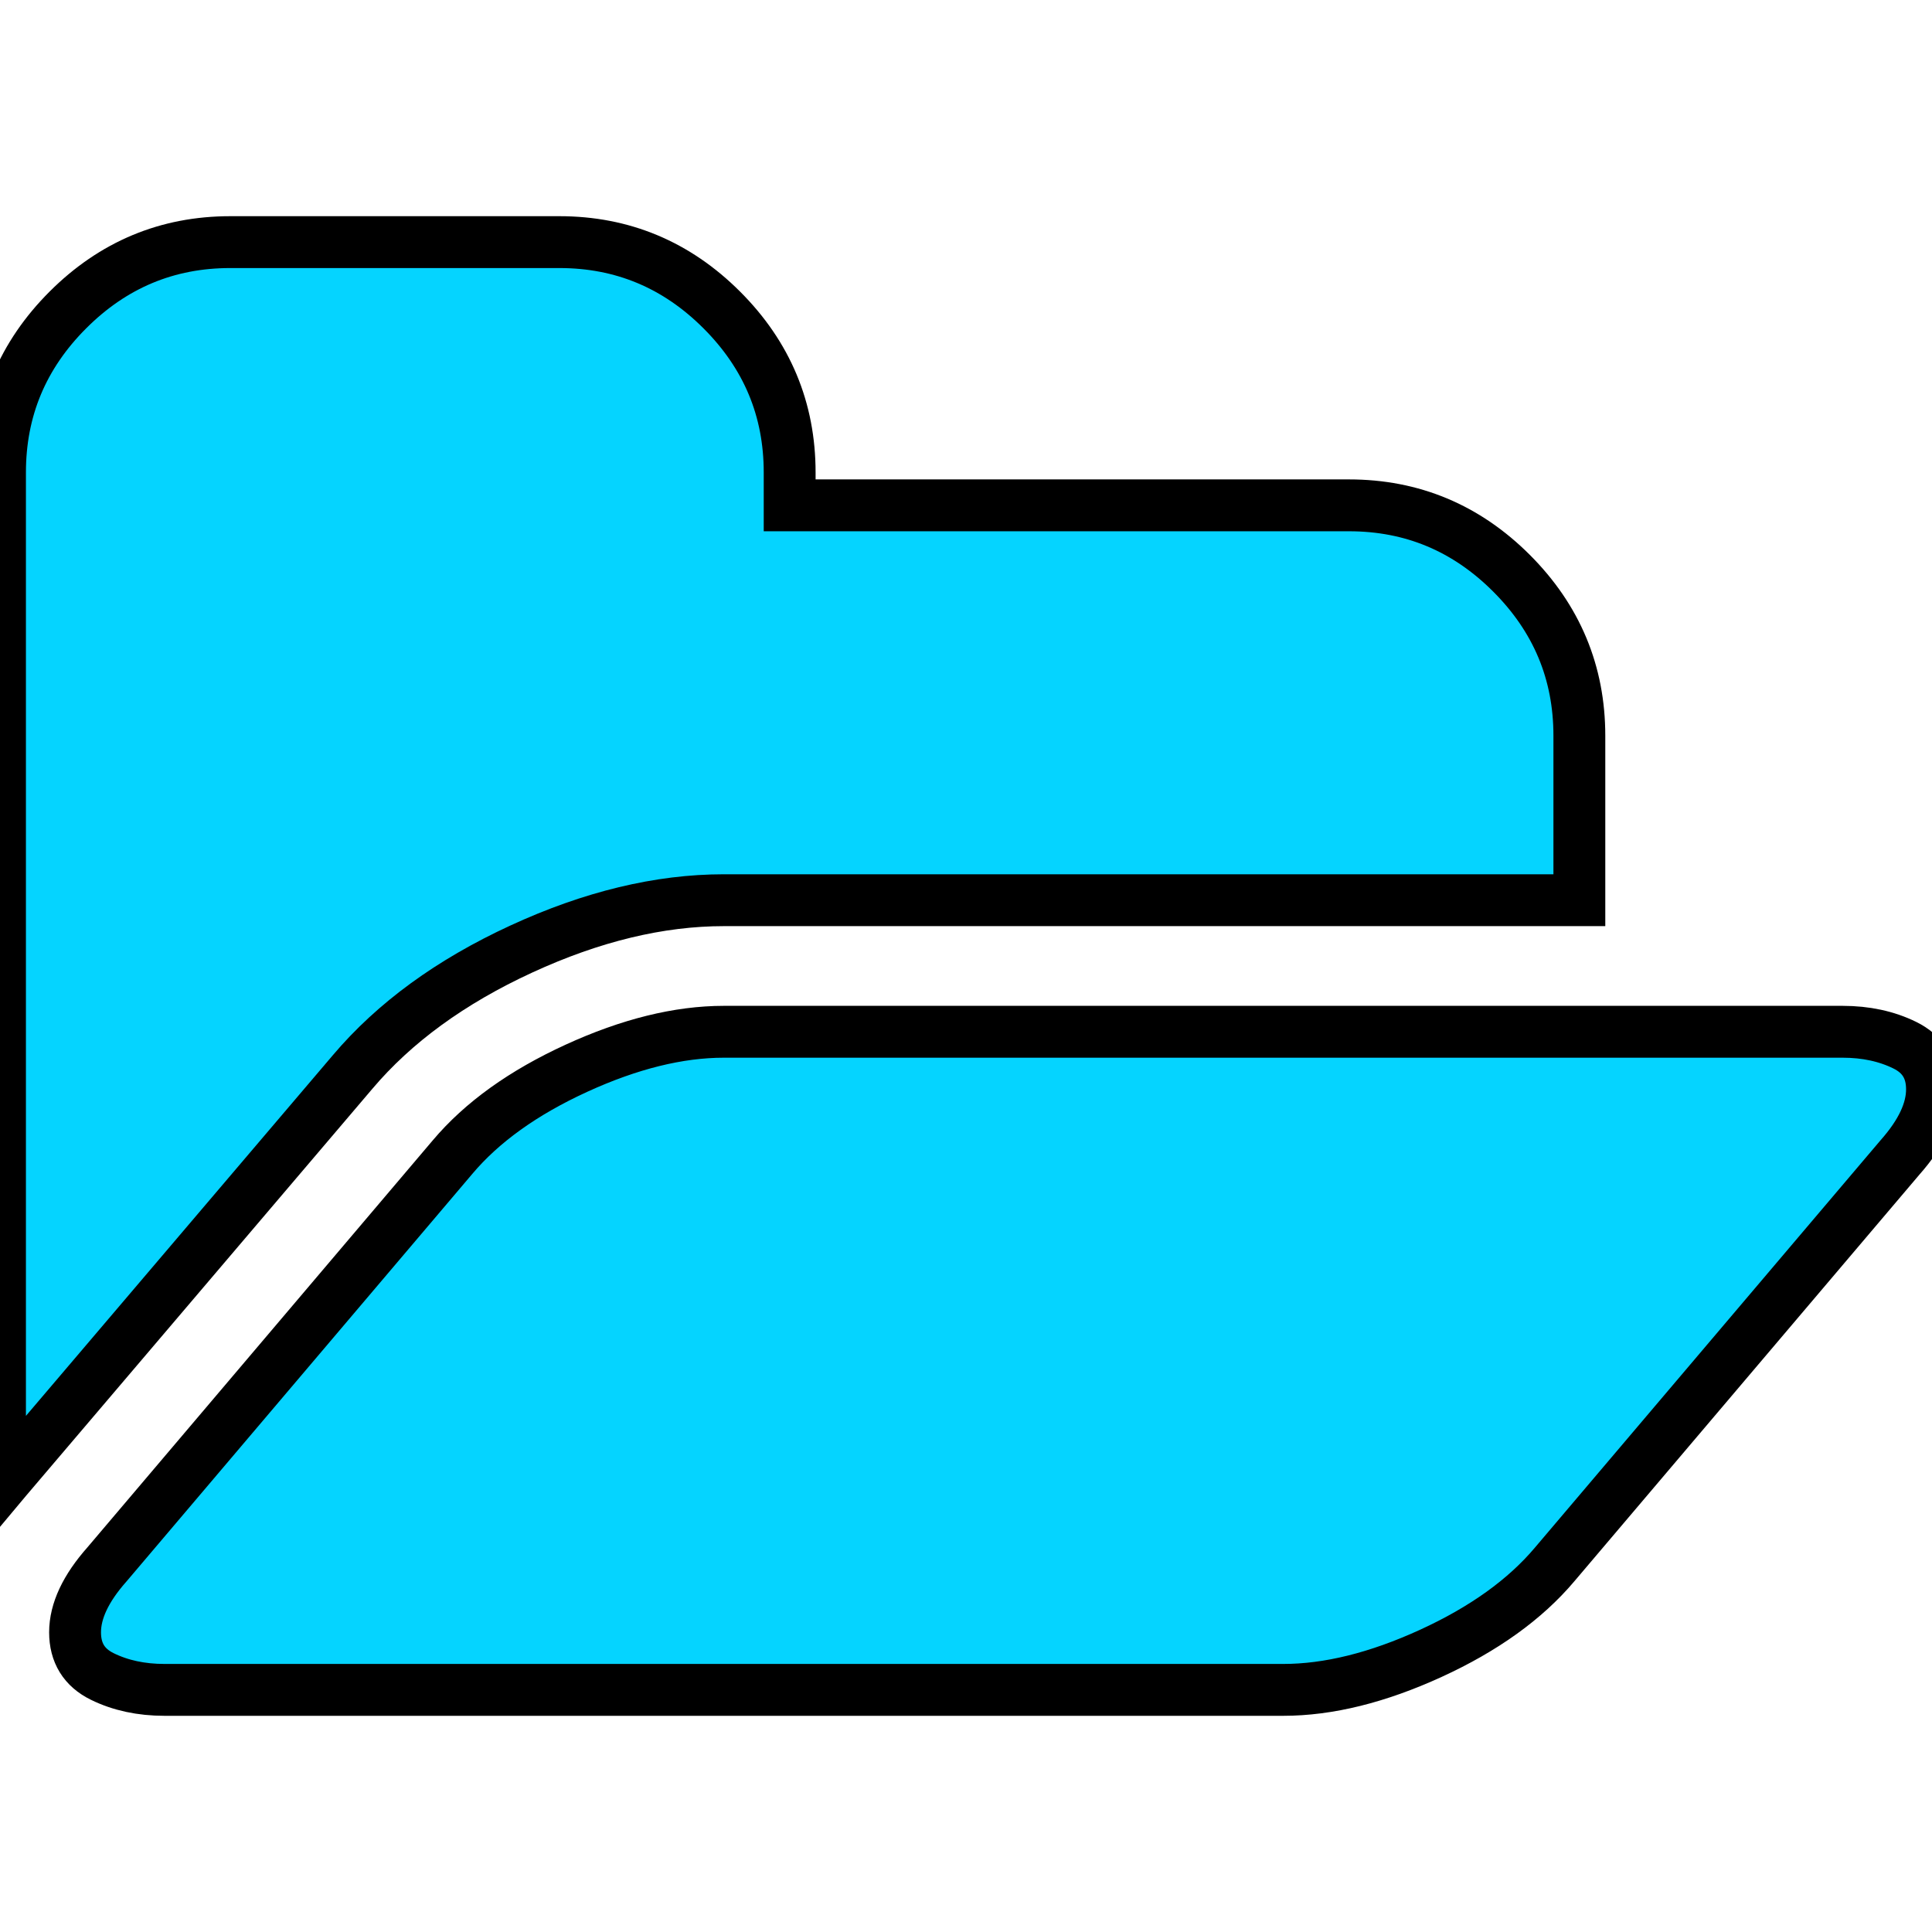
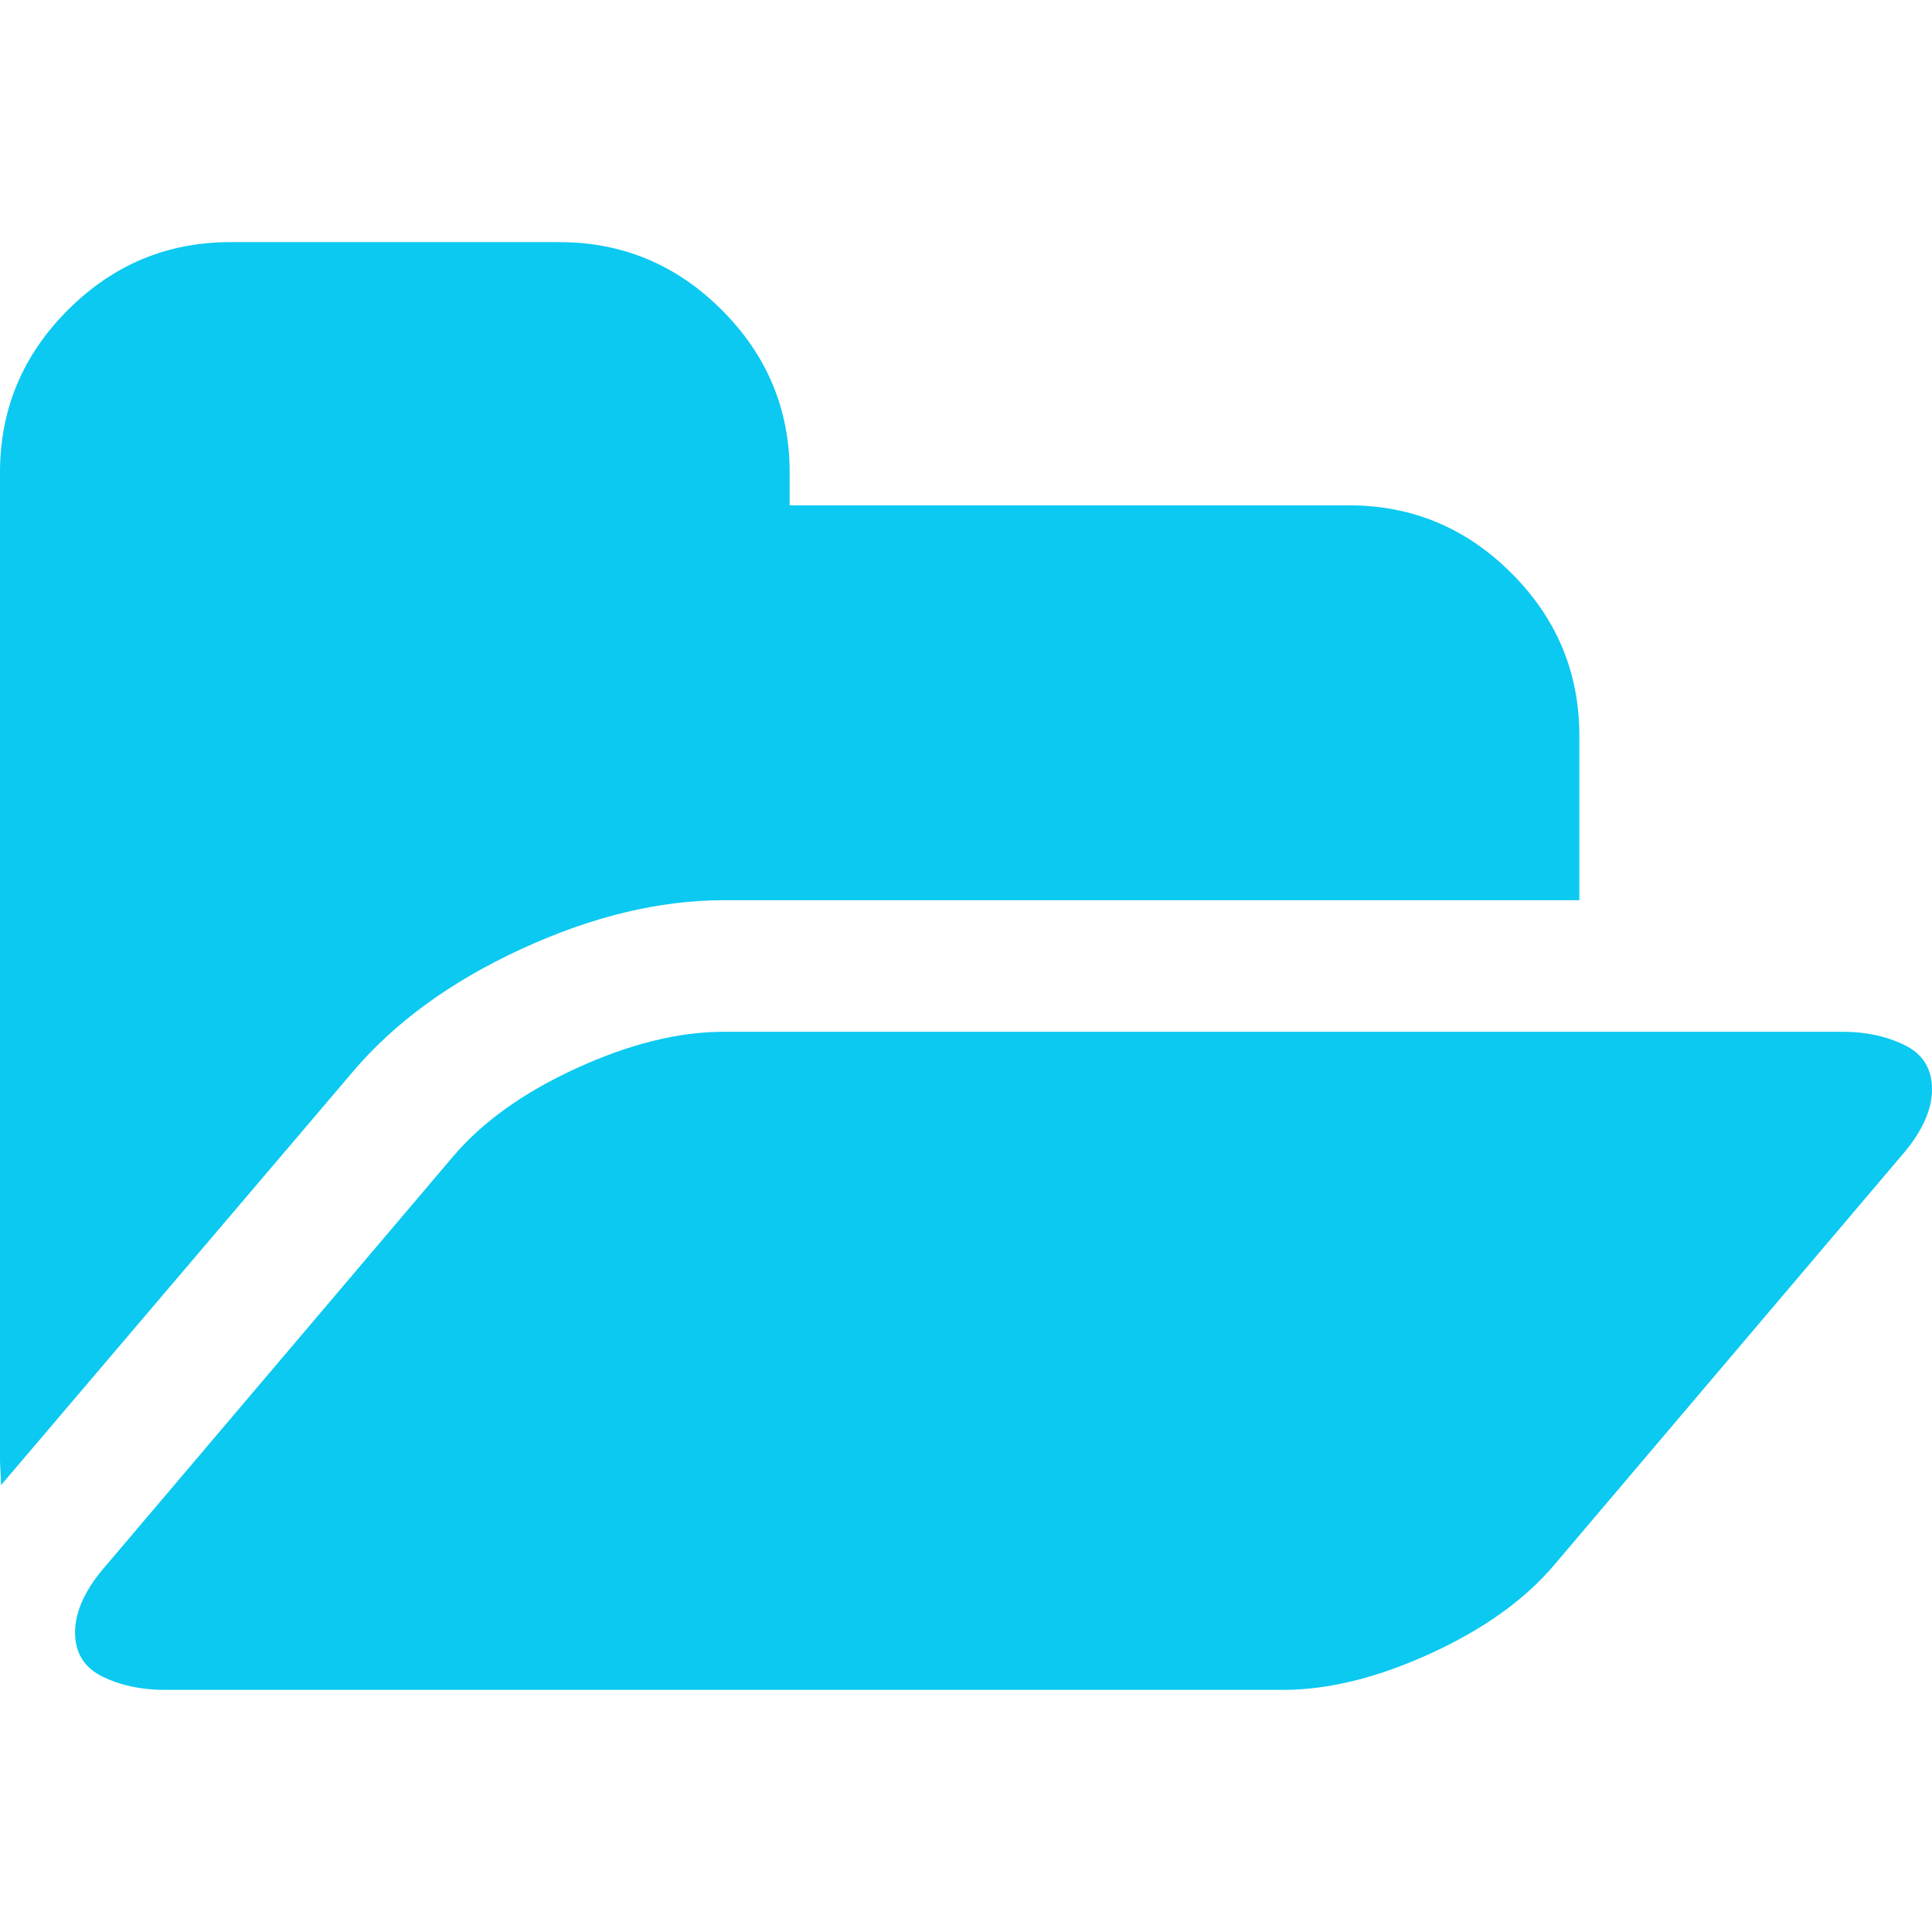
<svg xmlns="http://www.w3.org/2000/svg" version="1.1" id="Capa_1" x="0px" y="0px" width="536.461px" height="536.46px" viewBox="0 0 536.461 536.46" style="enable-background:new 0 0 536.461 536.46;" xml:space="preserve">
  <defs id="defs43" />
-   <g id="g3" style="fill:#05d4ff;fill-opacity:1;stroke:#000000;stroke-opacity:1;stroke-width:14.4;stroke-miterlimit:4;stroke-dasharray:none">
-     <g id="g5" style="fill:#05d4ff;fill-opacity:1;stroke:#000000;stroke-opacity:1;stroke-width:14.4;stroke-miterlimit:4;stroke-dasharray:none">
-       <path d="M144.752,263.52c19.603-9.038,38.354-13.559,56.243-13.559h237.548v-45.683c0-17.511-6.283-32.555-18.85-45.118    c-12.565-12.562-27.596-18.842-45.11-18.842H219.266v-9.136c0-17.511-6.28-32.548-18.842-45.107    c-12.563-12.562-27.6-18.846-45.111-18.846h-91.36c-17.511,0-32.548,6.283-45.111,18.846C6.279,98.635,0,113.672,0,131.183    v274.084c0,0.764,0.049,1.955,0.144,3.576c0.094,1.615,0.144,2.807,0.144,3.566l1.426-1.704L97.93,297.637    C109.54,283.931,125.148,272.556,144.752,263.52z" id="path7" style="fill:#05d4ff;fill-opacity:1;stroke:#000000;stroke-opacity:1;stroke-width:14.4;stroke-miterlimit:4;stroke-dasharray:none" />
-       <path d="M528.898,290.214c-5.041-2.478-10.797-3.72-17.272-3.72H200.995c-12.562,0-26.219,3.381-40.968,10.14    c-14.75,6.766-26.219,14.986-34.401,24.701l-95.93,113.059c-5.902,6.662-8.853,12.945-8.853,18.849    c0,5.708,2.523,9.802,7.566,12.272c5.043,2.478,10.8,3.716,17.273,3.716h310.64c12.56,0,26.21-3.381,40.963-10.136    c14.75-6.756,26.214-14.989,34.399-24.701l95.931-113.059c5.899-6.663,8.846-12.939,8.846-18.849    C536.465,296.779,533.946,292.689,528.898,290.214z" id="path9" style="fill:#05d4ff;fill-opacity:1;stroke:#000000;stroke-opacity:1;stroke-width:14.4;stroke-miterlimit:4;stroke-dasharray:none" />
+   <g id="g3" style="fill:#0ac9f1;fill-opacity:0.996;stroke:none;stroke-opacity:1;stroke-width:14.4;stroke-miterlimit:4;stroke-dasharray:none">
+     <g id="g5" style="fill:#0ac9f1;fill-opacity:0.996;stroke:none;stroke-opacity:1;stroke-width:14.4;stroke-miterlimit:4;stroke-dasharray:none">
+       <path d="M144.752,263.52c19.603-9.038,38.354-13.559,56.243-13.559h237.548v-45.683c0-17.511-6.283-32.555-18.85-45.118    c-12.565-12.562-27.596-18.842-45.11-18.842H219.266v-9.136c0-17.511-6.28-32.548-18.842-45.107    c-12.563-12.562-27.6-18.846-45.111-18.846h-91.36c-17.511,0-32.548,6.283-45.111,18.846C6.279,98.635,0,113.672,0,131.183    v274.084c0,0.764,0.049,1.955,0.144,3.576c0.094,1.615,0.144,2.807,0.144,3.566l1.426-1.704L97.93,297.637    C109.54,283.931,125.148,272.556,144.752,263.52z" id="path7" style="fill:#0ac9f1;fill-opacity:0.996;stroke:none;stroke-opacity:1;stroke-width:14.4;stroke-miterlimit:4;stroke-dasharray:none" />
+       <path d="M528.898,290.214c-5.041-2.478-10.797-3.72-17.272-3.72H200.995c-12.562,0-26.219,3.381-40.968,10.14    c-14.75,6.766-26.219,14.986-34.401,24.701l-95.93,113.059c-5.902,6.662-8.853,12.945-8.853,18.849    c0,5.708,2.523,9.802,7.566,12.272c5.043,2.478,10.8,3.716,17.273,3.716h310.64c12.56,0,26.21-3.381,40.963-10.136    c14.75-6.756,26.214-14.989,34.399-24.701l95.931-113.059c5.899-6.663,8.846-12.939,8.846-18.849    C536.465,296.779,533.946,292.689,528.898,290.214z" id="path9" style="fill:#0ac9f1;fill-opacity:0.996;stroke:none;stroke-opacity:1;stroke-width:14.4;stroke-miterlimit:4;stroke-dasharray:none" />
    </g>
  </g>
  <g id="g11" />
  <g id="g13" />
  <g id="g15" />
  <g id="g17" />
  <g id="g19" />
  <g id="g21" />
  <g id="g23" />
  <g id="g25" />
  <g id="g27" />
  <g id="g29" />
  <g id="g31" />
  <g id="g33" />
  <g id="g35" />
  <g id="g37" />
  <g id="g39" />
</svg>
